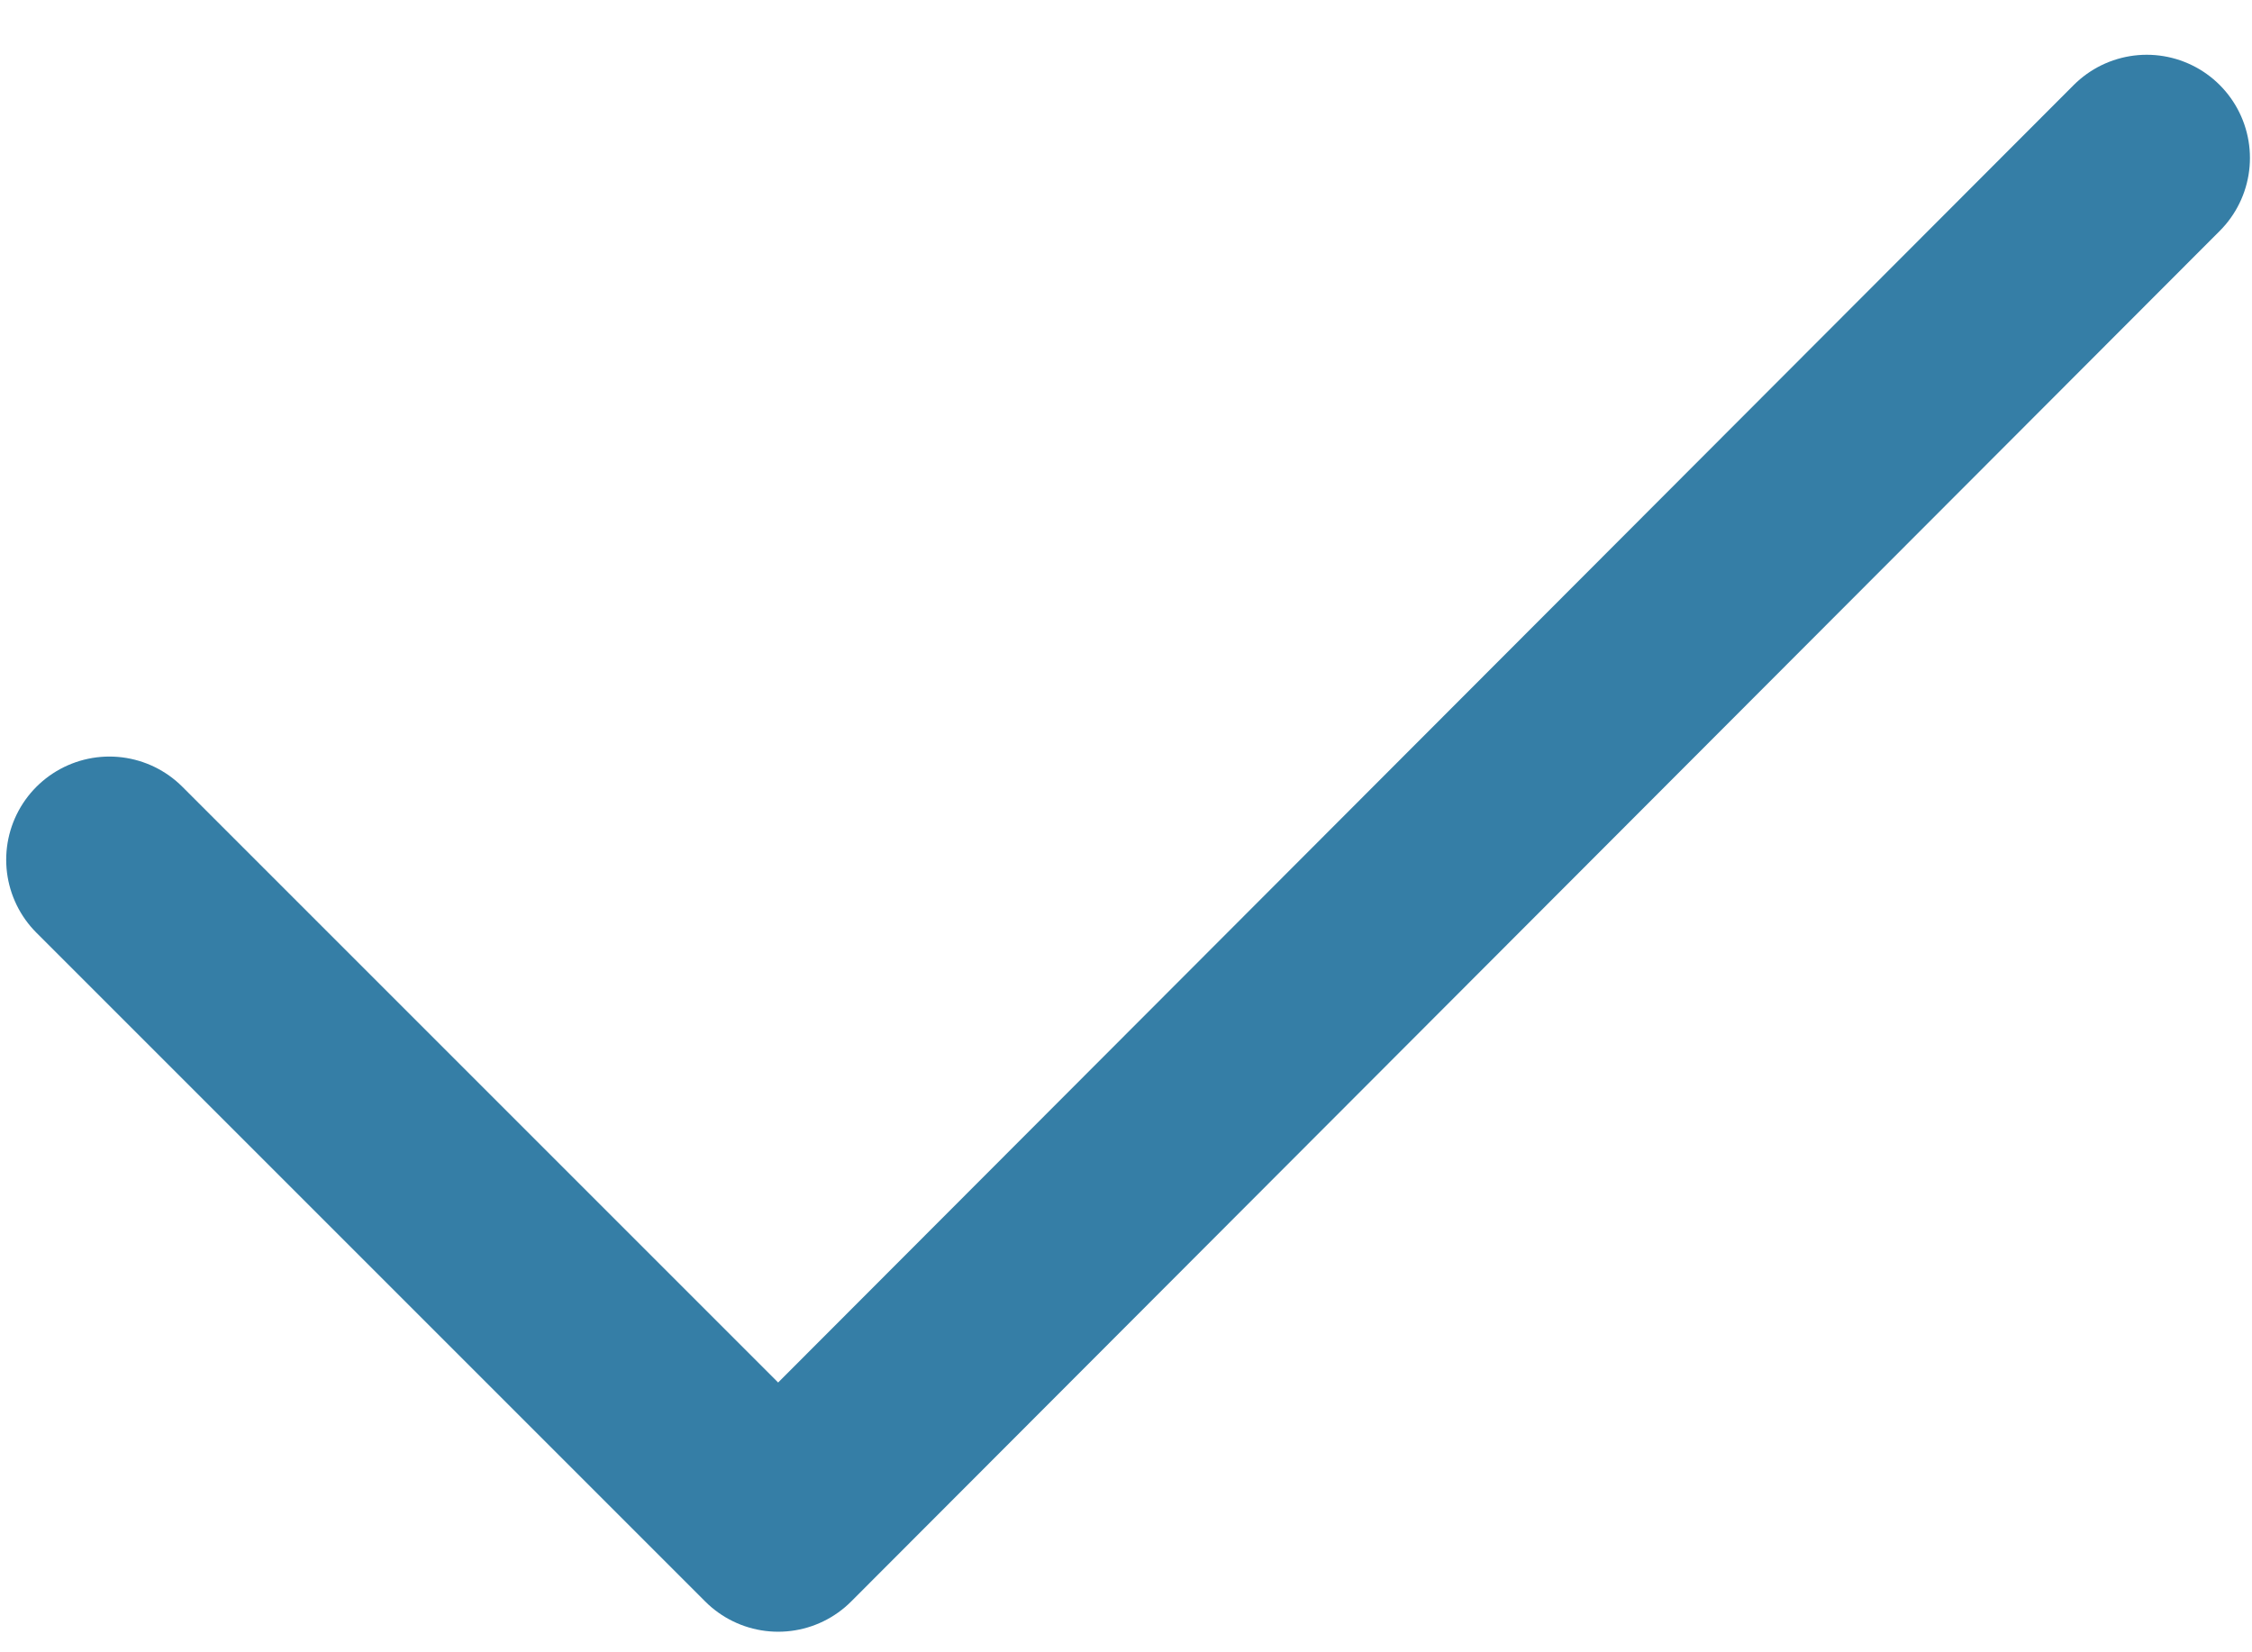
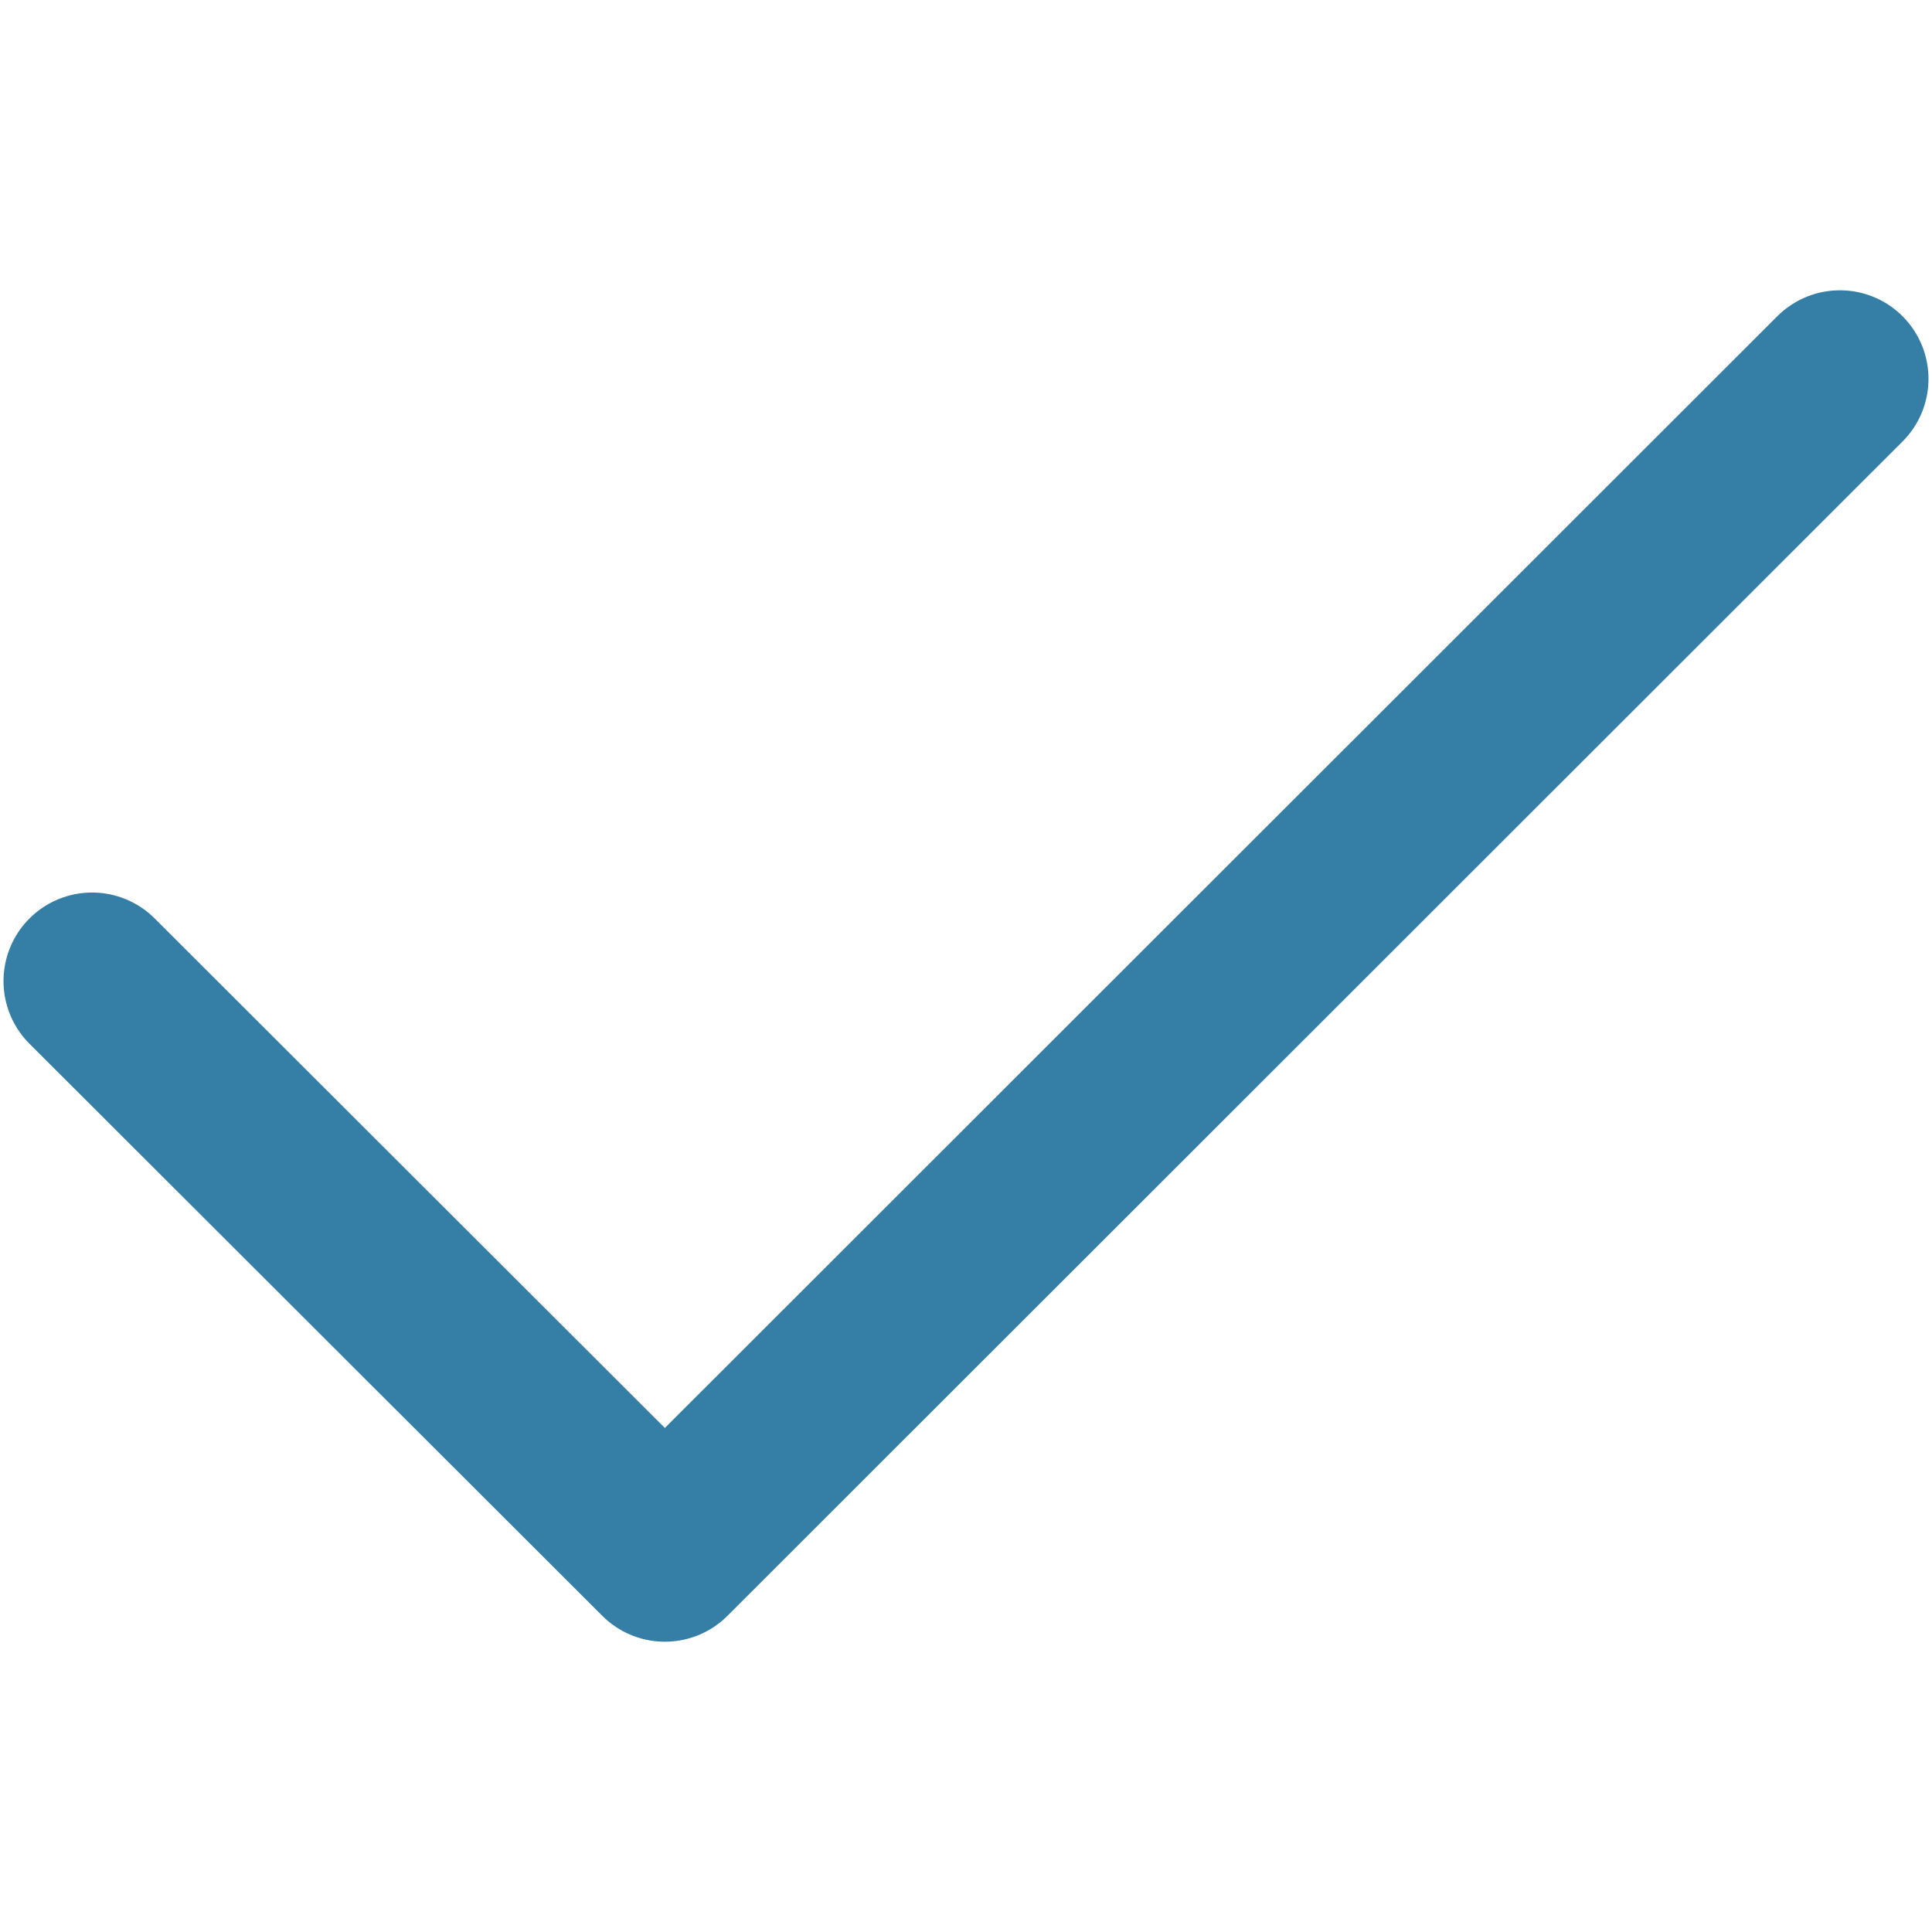
- <svg xmlns="http://www.w3.org/2000/svg" width="144" height="1.1in" viewBox="0 0 109.1 79.3">
-   <path fill="none" stroke="#357ea6" stroke-linecap="round" stroke-linejoin="round" stroke-width="10" d="M5.3 41.3l32.4 32.4L104 7.3" />
+ <svg xmlns="http://www.w3.org/2000/svg" id="Layer_1" width="256" height="256" viewBox="0 0 256 256">
+   <path fill="none" stroke="#357ea6" stroke-linecap="round" stroke-linejoin="round" stroke-width="23.47" d="M12.2 130l75.9 75.8L243.8 50.2" />
</svg>
